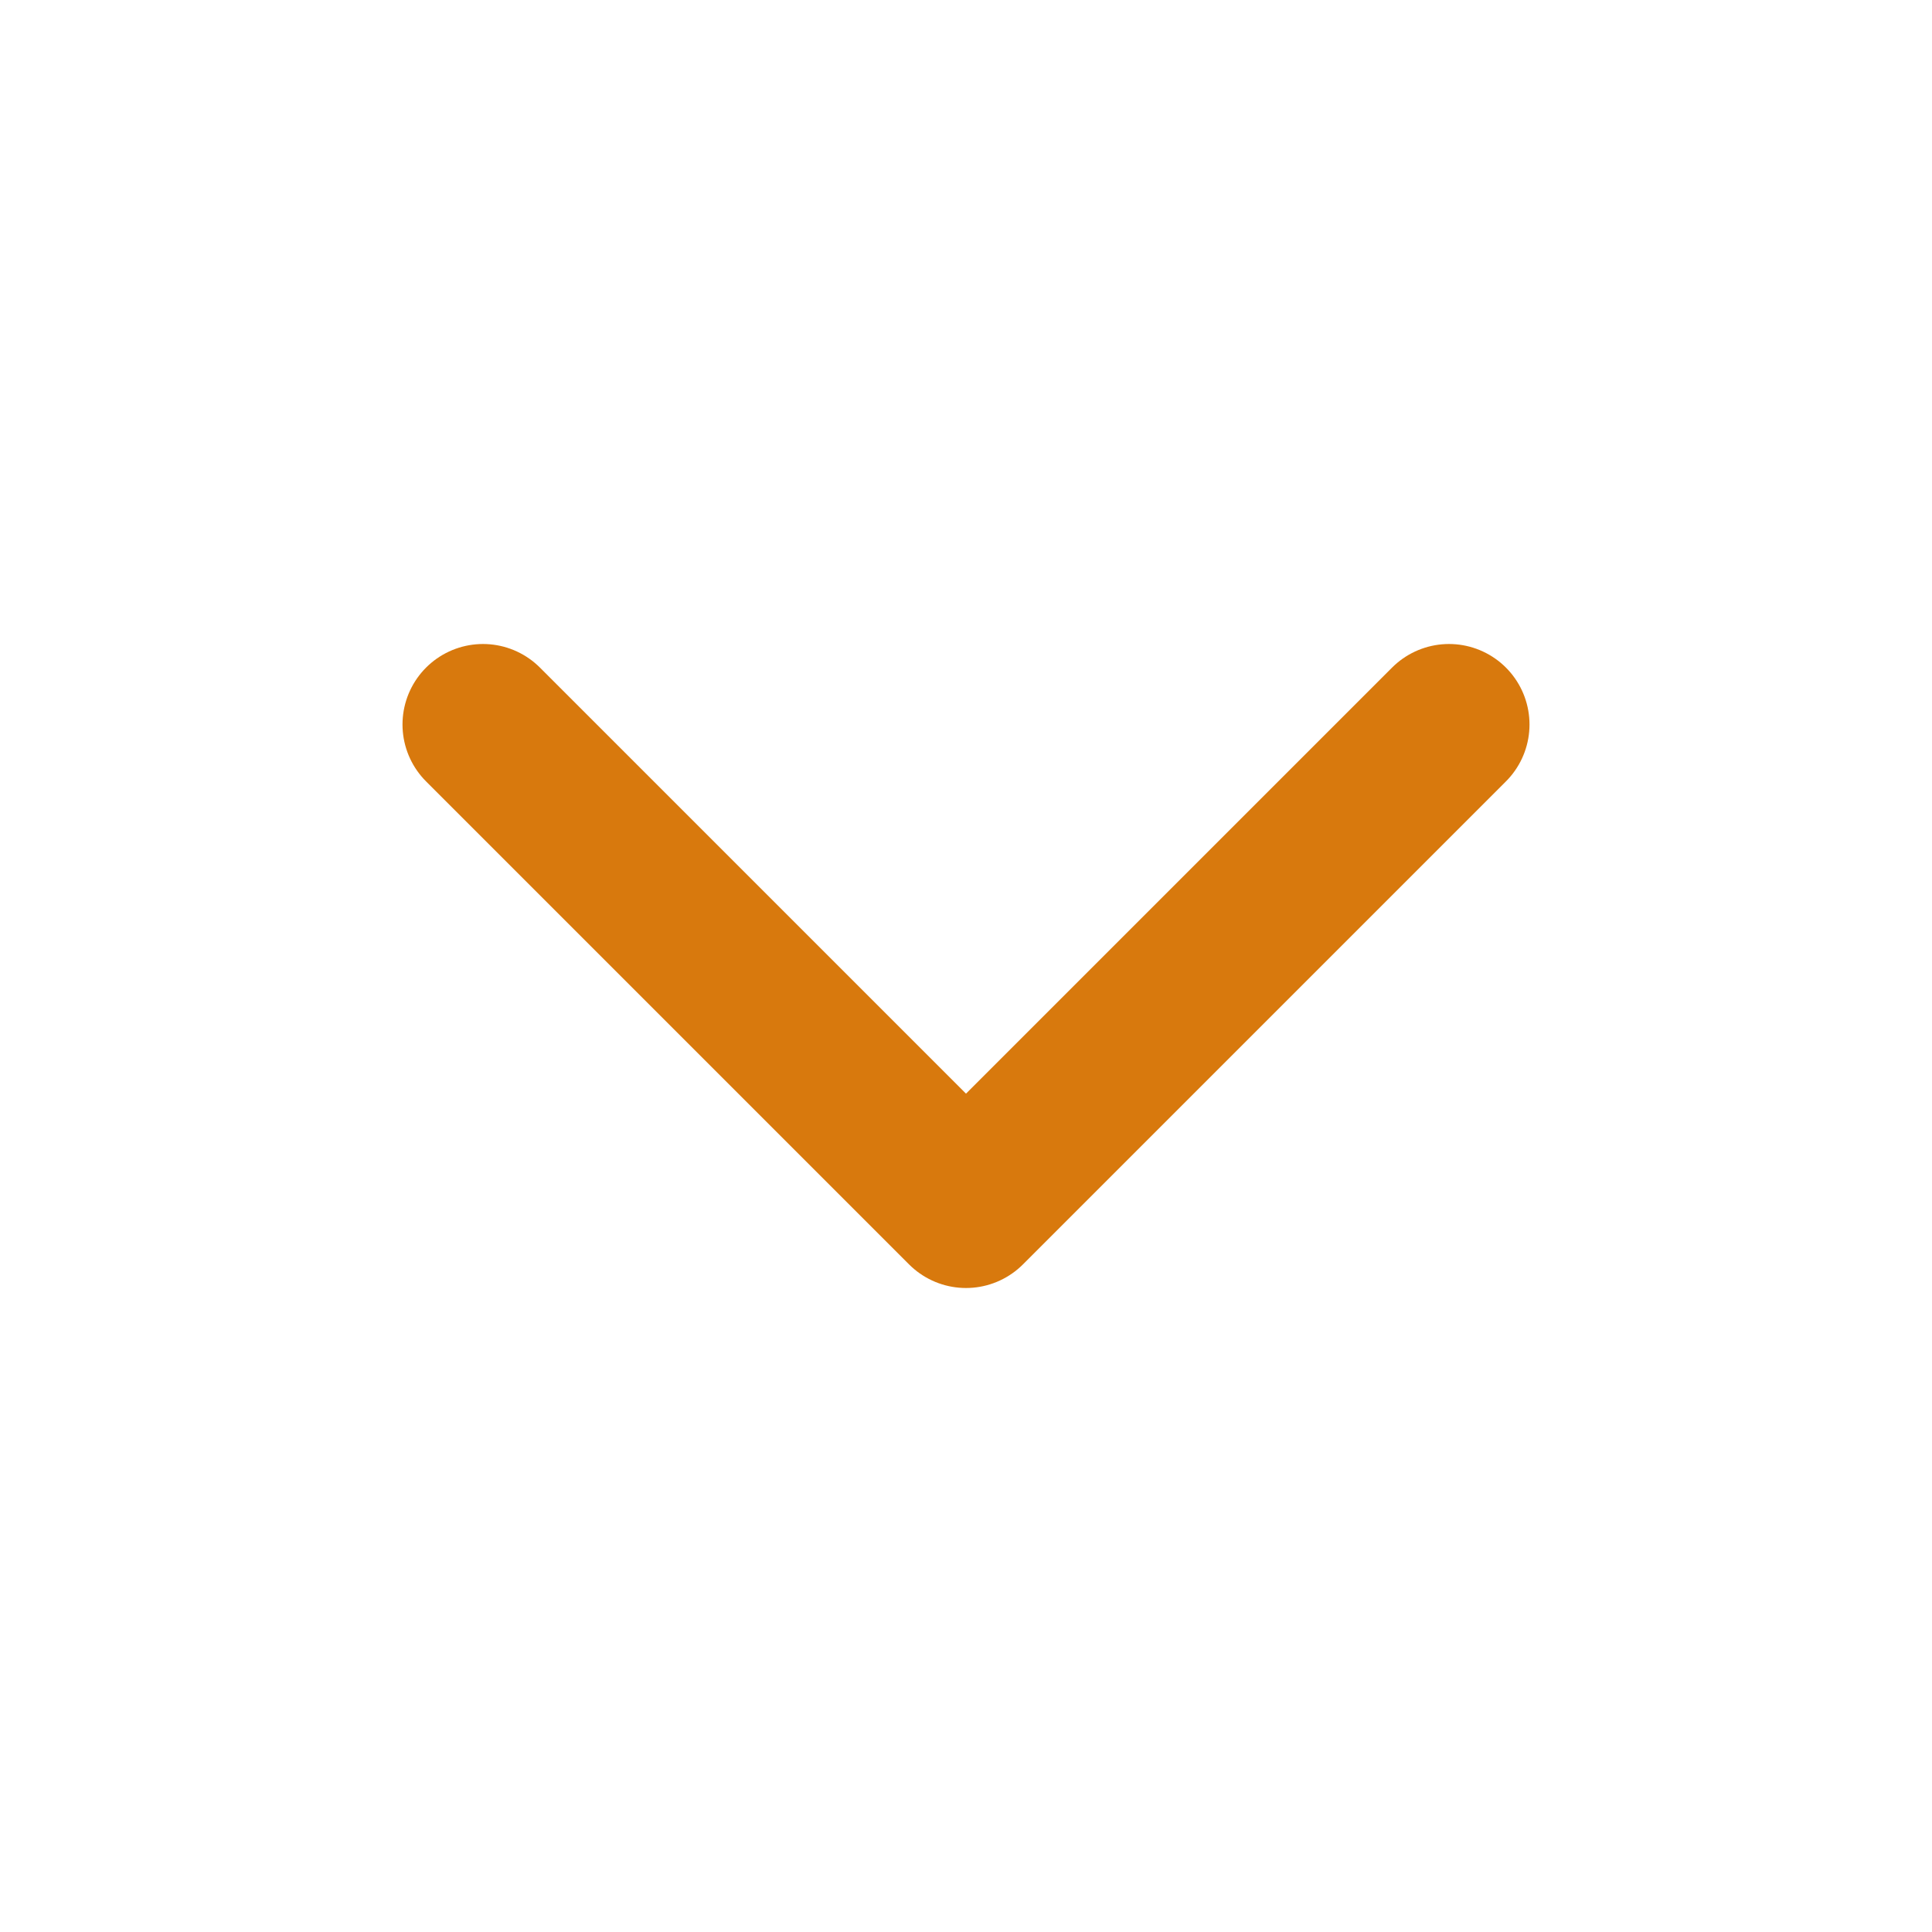
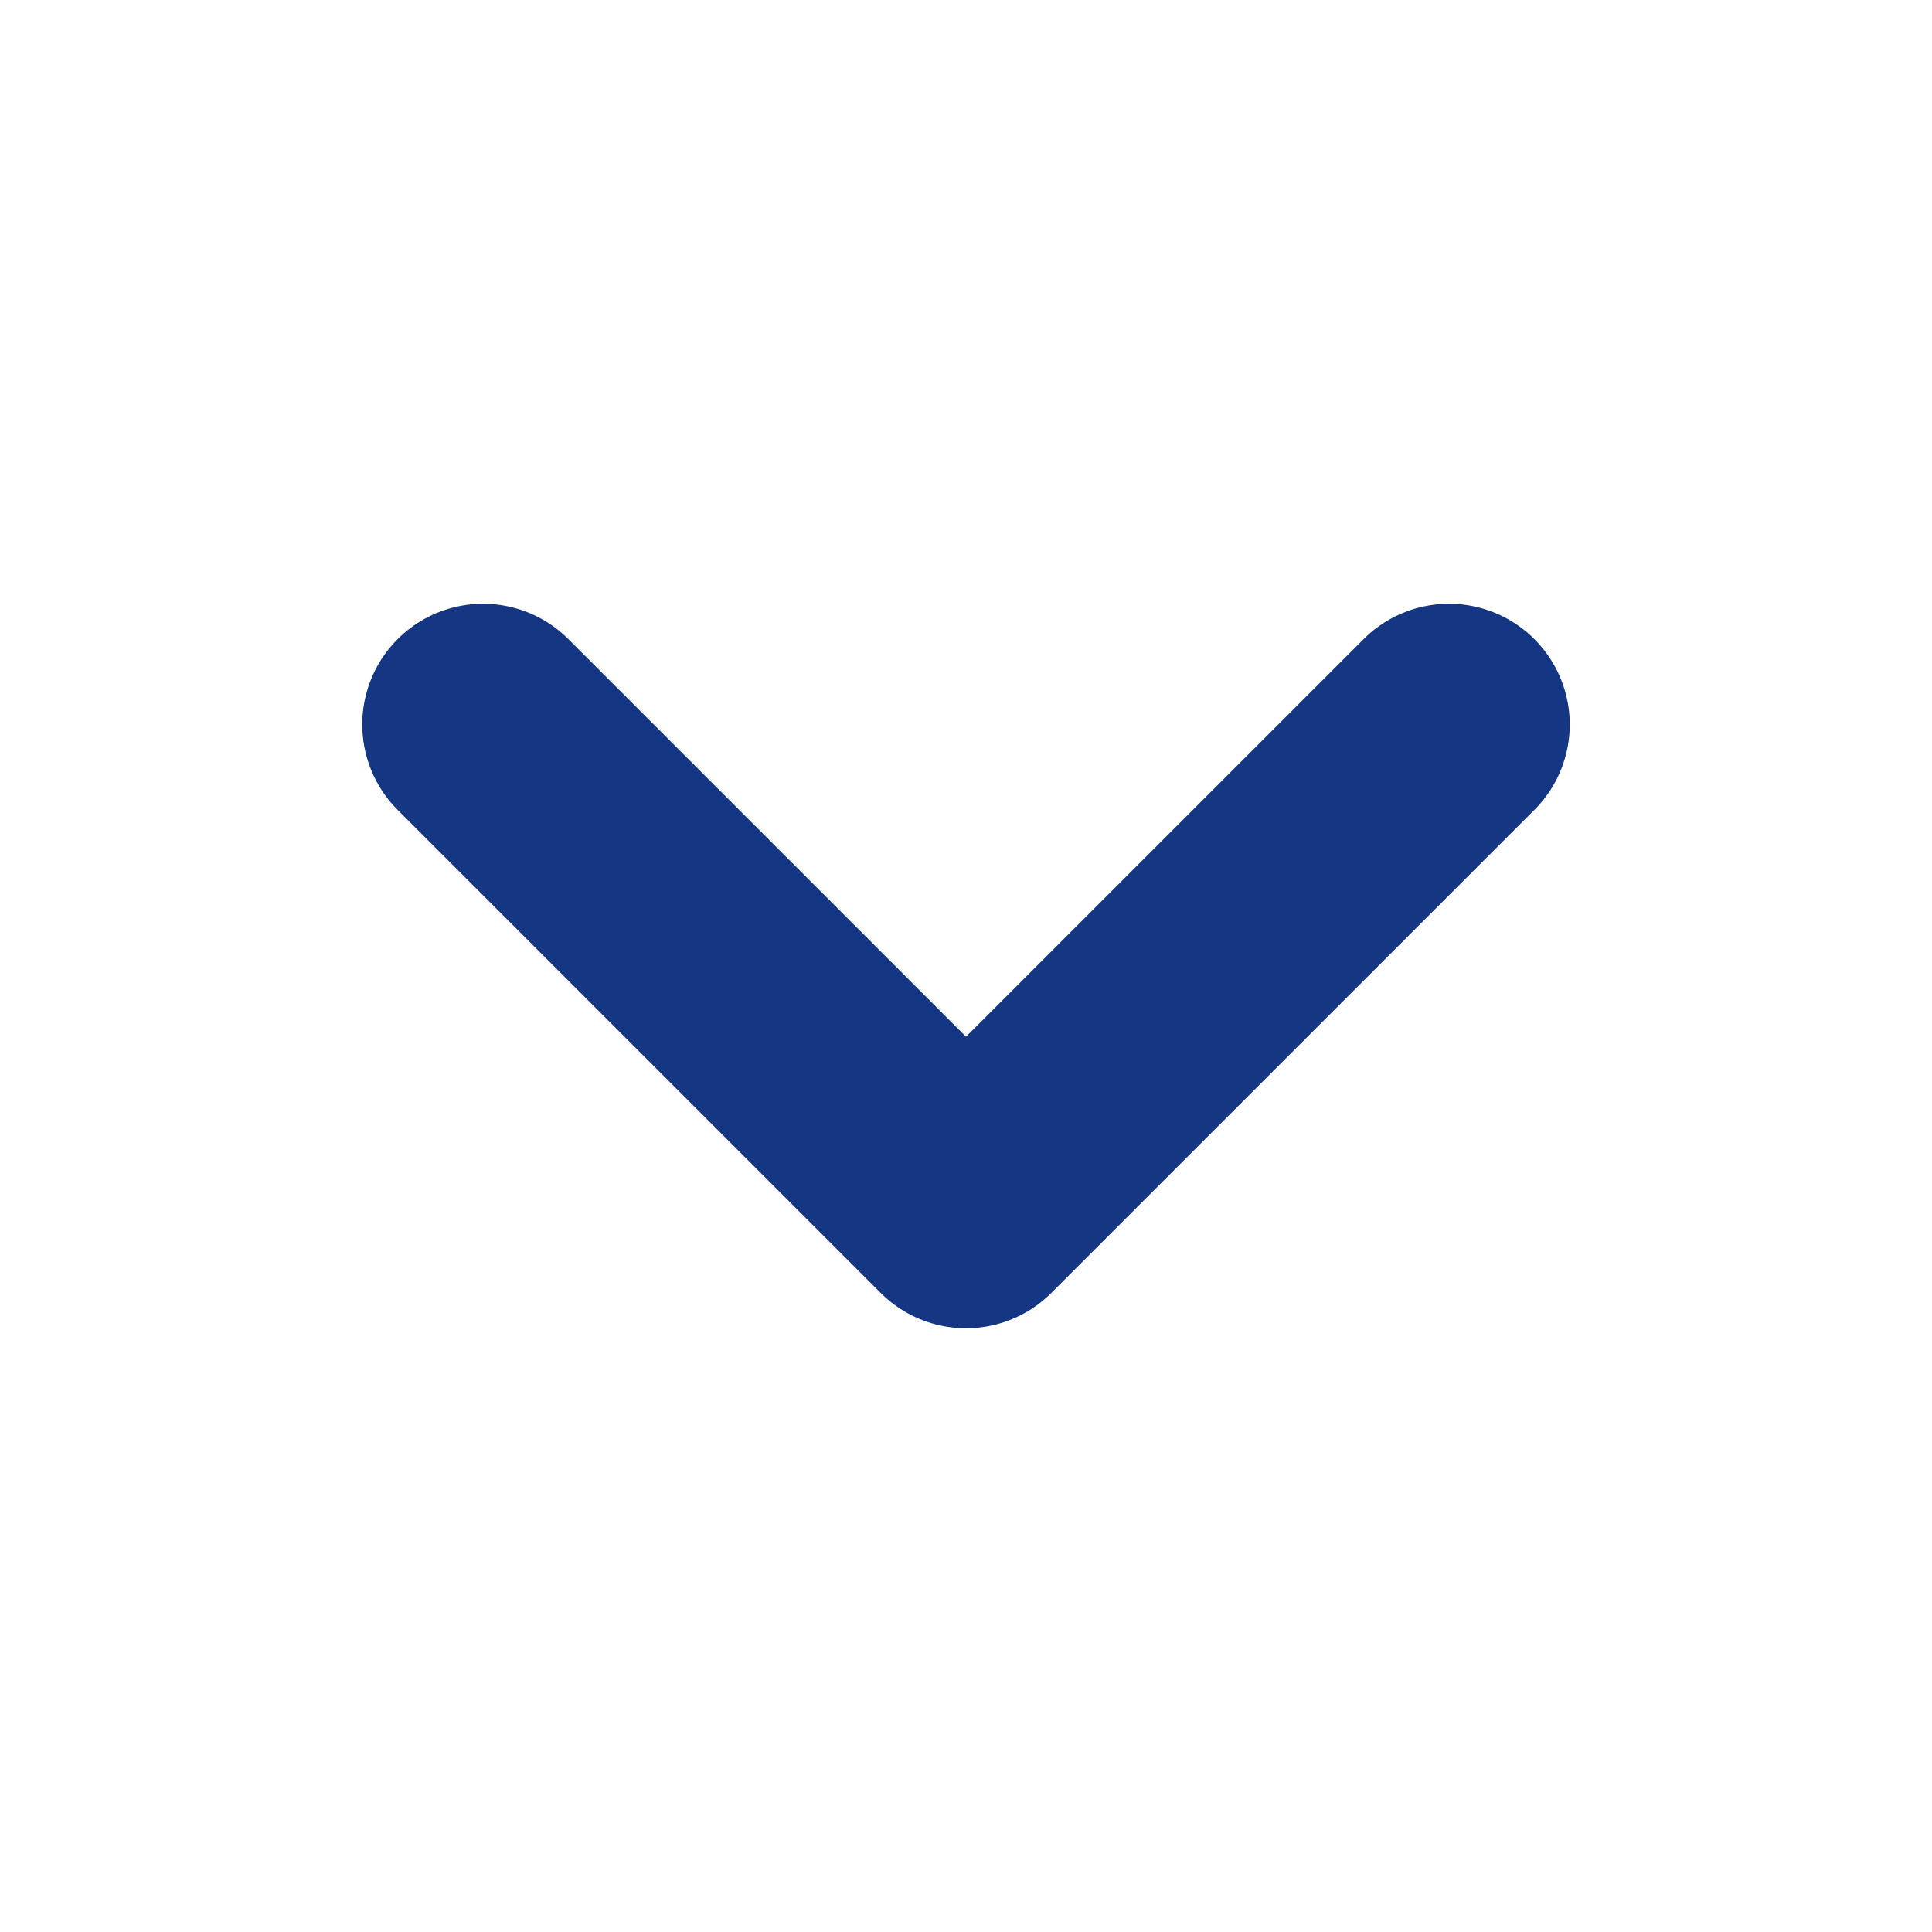
<svg xmlns="http://www.w3.org/2000/svg" width="24" height="24" viewBox="0 0 24 24" fill="none">
-   <path d="M6 9L12 15L18 9" stroke="#D8790D" stroke-width="2" stroke-linecap="round" stroke-linejoin="round" />
+   <path d="M6 9L12 15L18 9" stroke="#153683" stroke-width="3" stroke-linecap="round" stroke-linejoin="round" />
</svg>
